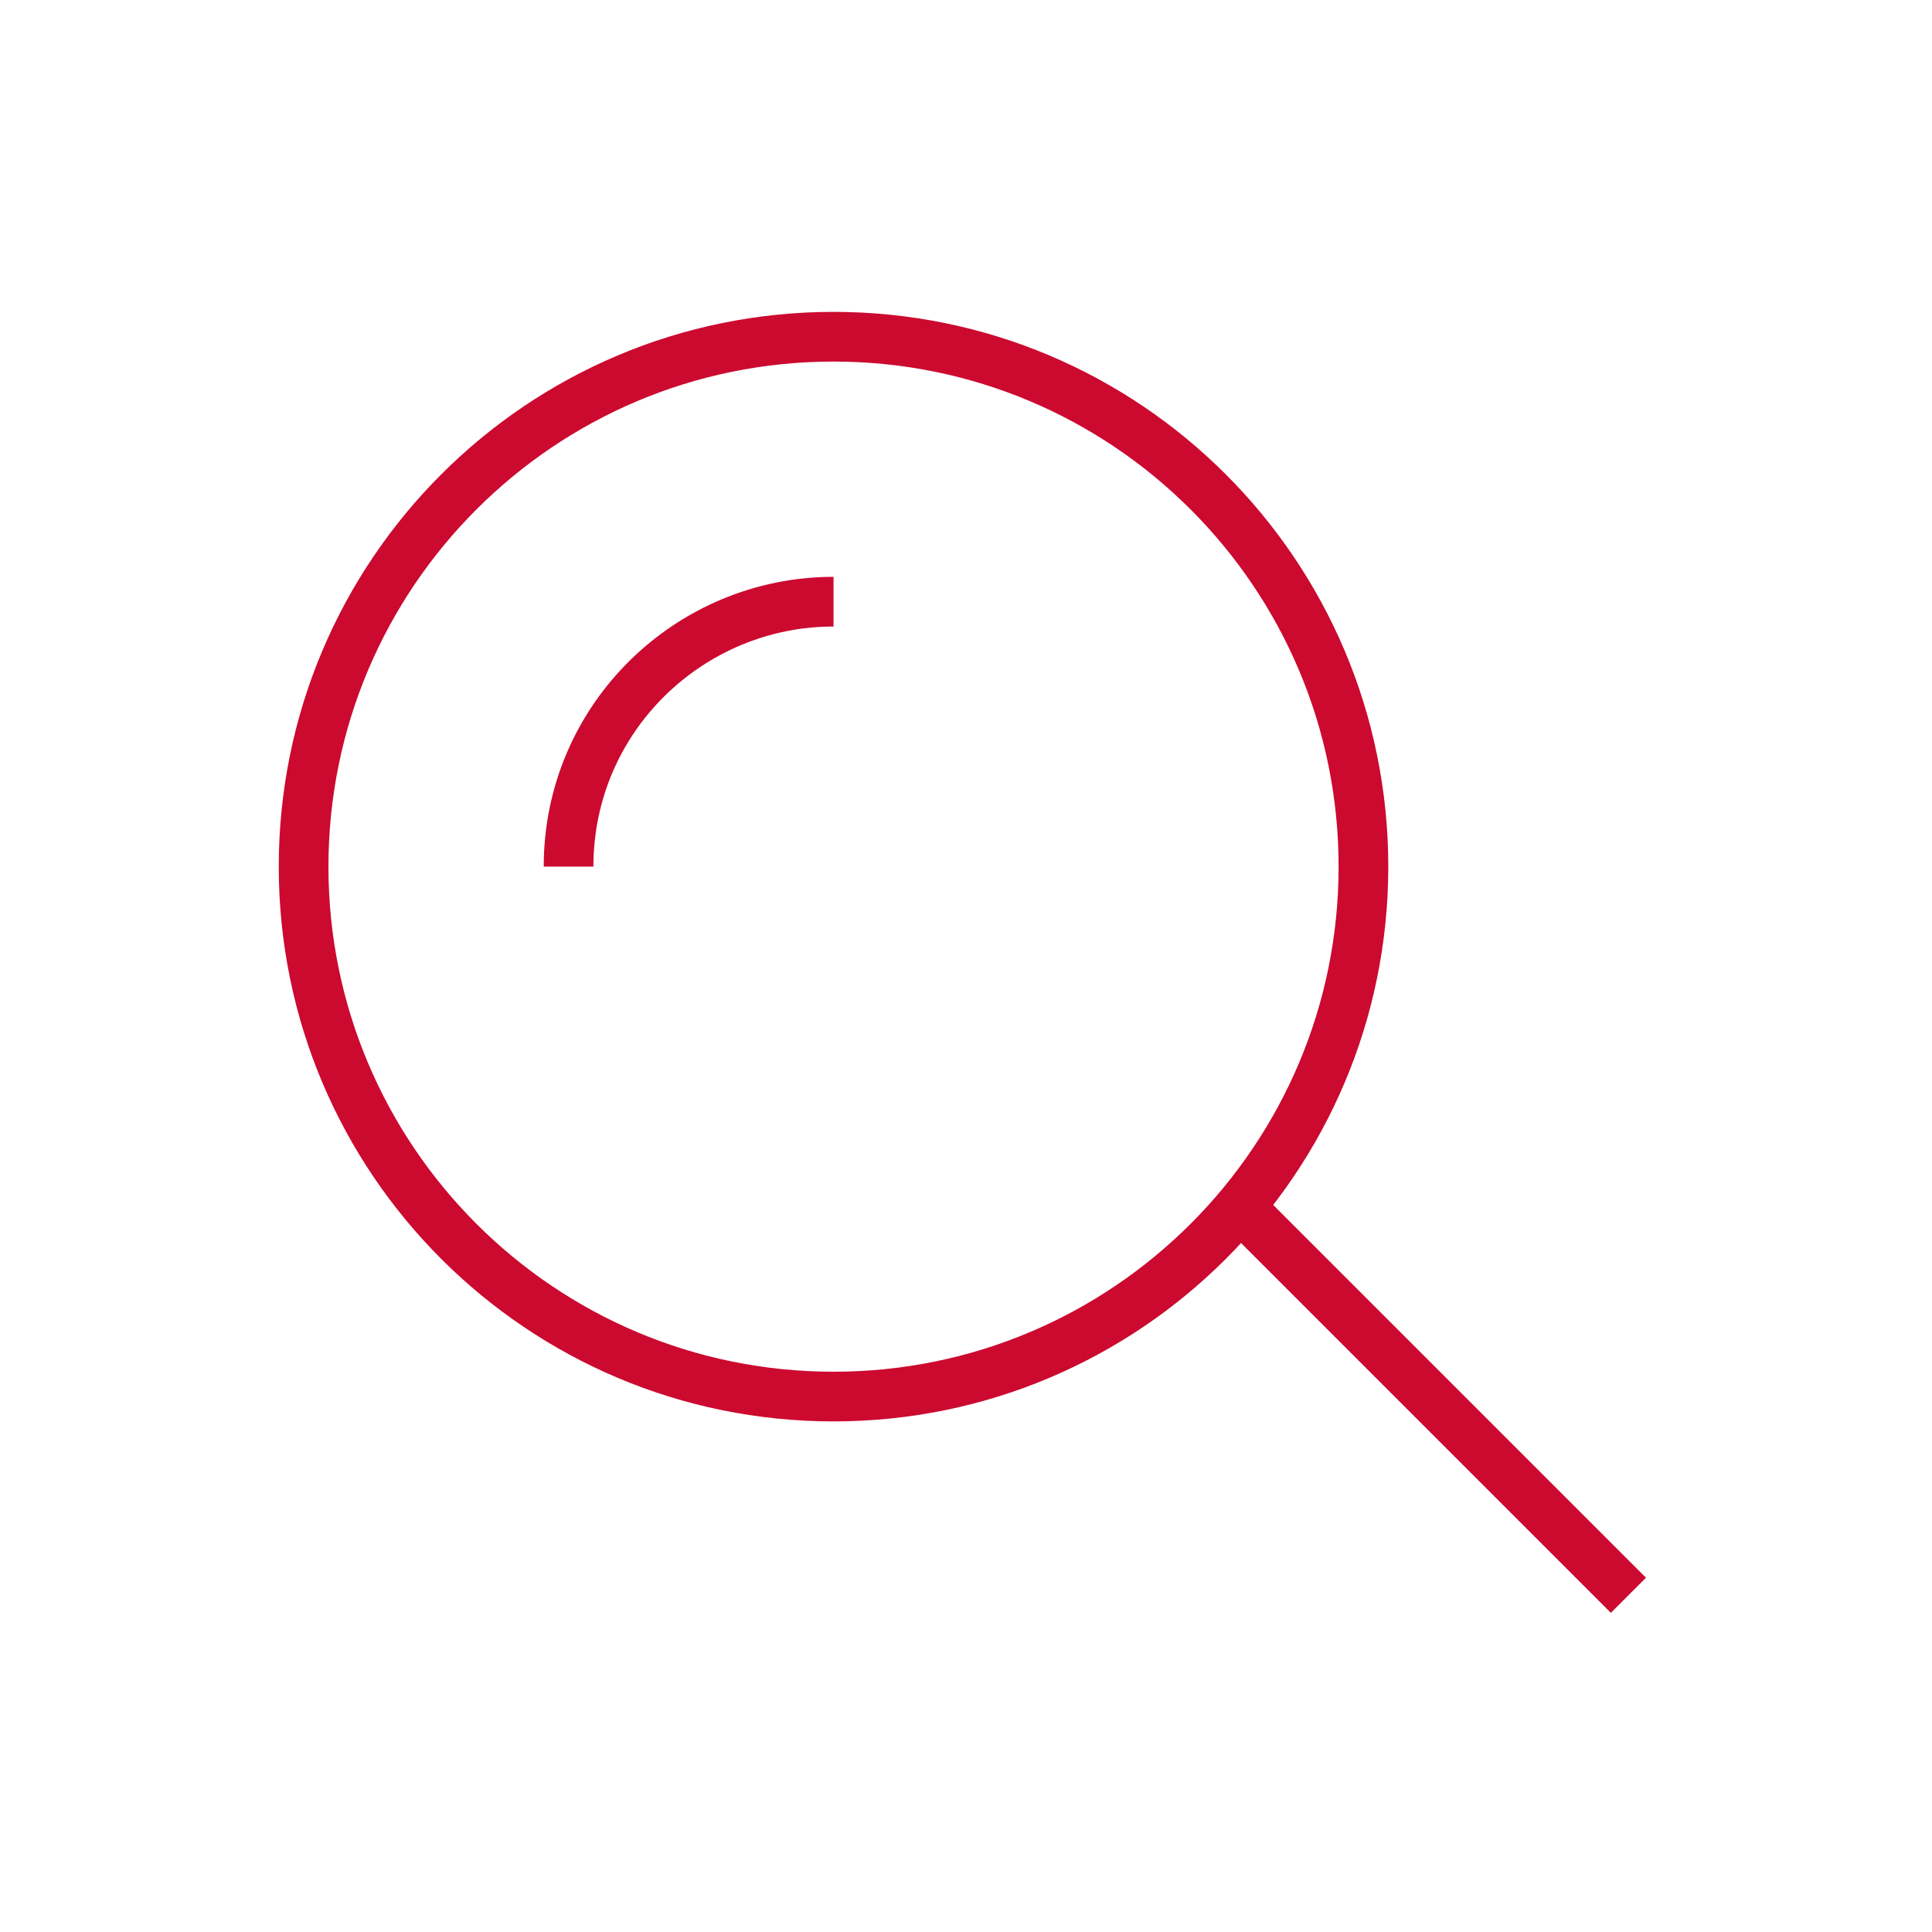
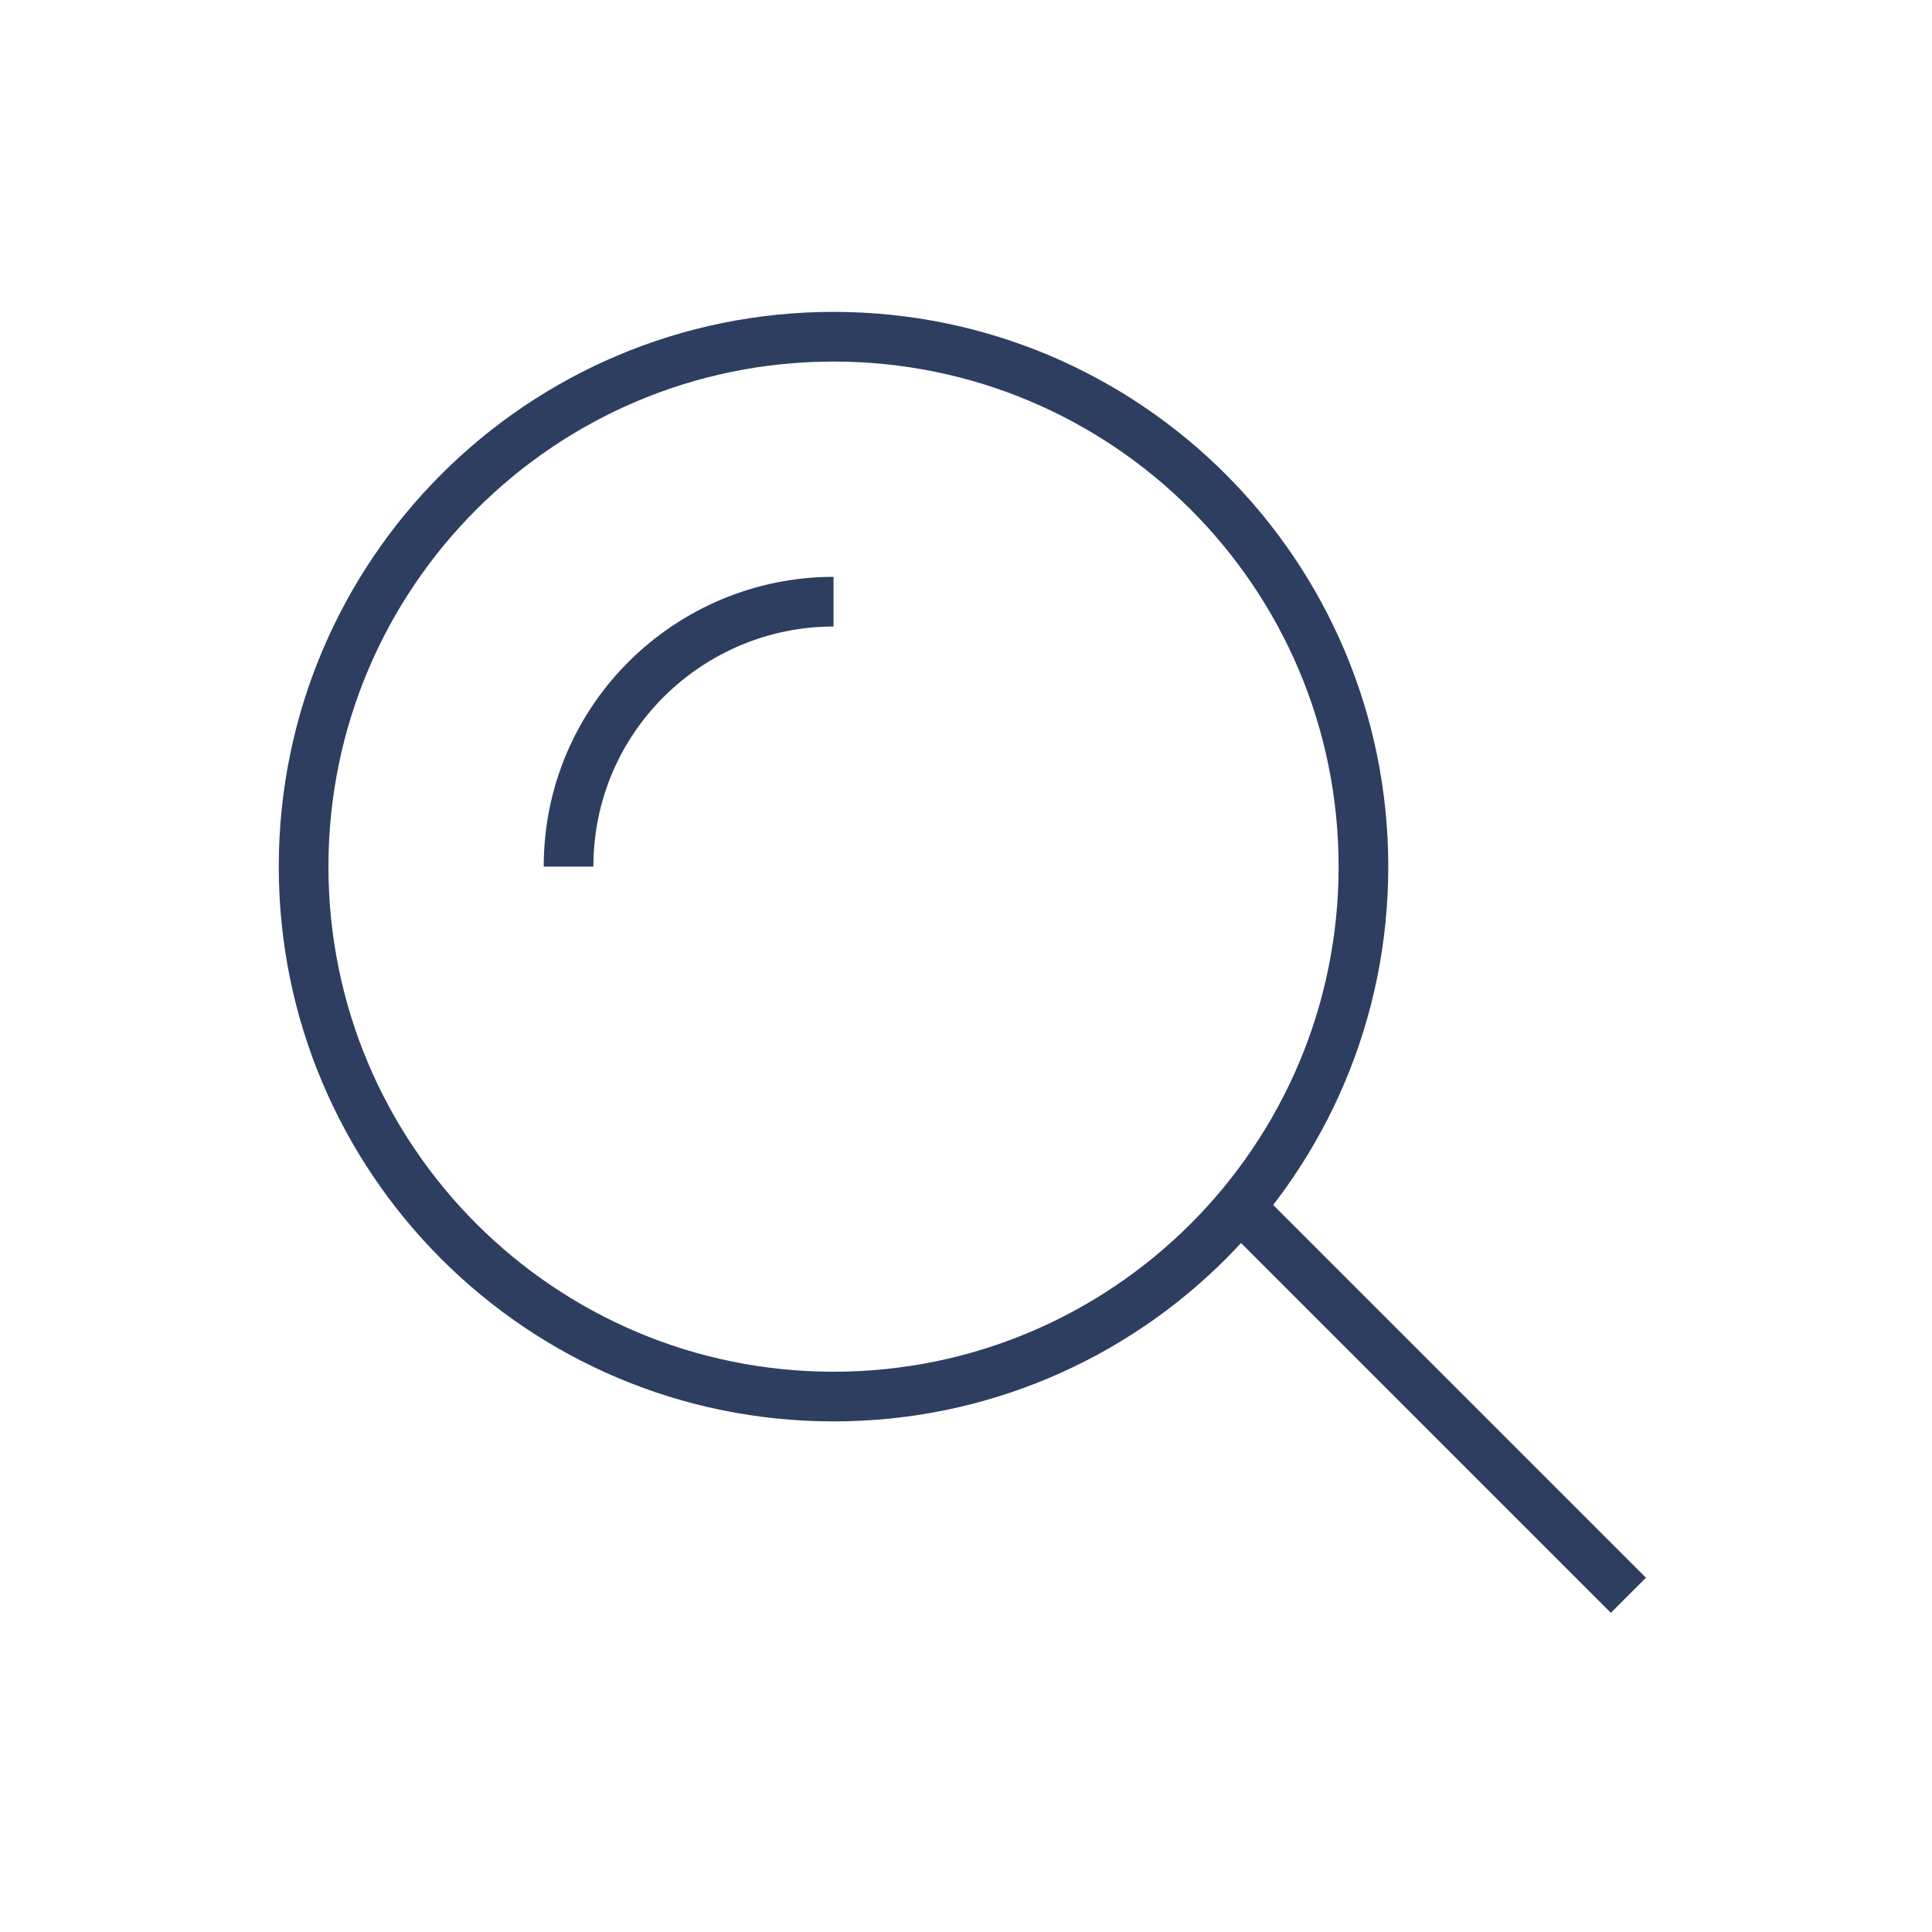
- <svg xmlns="http://www.w3.org/2000/svg" version="1.1" id="Layer_1" x="0px" y="0px" viewBox="-12 13 35 35" style="enable-background:new -12 13 35 35;" xml:space="preserve">
+ <svg xmlns="http://www.w3.org/2000/svg" version="1.1" id="Layer_1" x="0px" y="0px" viewBox="-288 379 35 35" style="enable-background:new -288 379 35 35;" xml:space="preserve">
  <style type="text/css">
	.st0{fill:none;stroke:#505050;stroke-width:0.6;stroke-miterlimit:10;}
- 	.st1{fill:none;stroke:#CC092F;stroke-width:0.9;stroke-miterlimit:10;}
+ 	.st1{fill:none;stroke:#2E3E61;stroke-width:0.9;stroke-miterlimit:10;}
</style>
-   <rect x="-200.3" y="-24.3" class="st0" width="0.8" height="0.3" />
+   <rect x="-488.3" y="354.7" class="st0" width="0.8" height="0.3" />
  <g>
-     <circle class="st1" cx="3.1" cy="28.7" r="9.6" />
-     <path class="st1" d="M-1.7,28.7c0-2.7,2.2-4.8,4.8-4.8" />
-     <line class="st1" x1="10.5" y1="34.9" x2="17.5" y2="41.9" />
+     <circle class="st1" cx="-272.9" cy="394.7" r="9.6" />
+     <path class="st1" d="M-277.7,394.7c0-2.7,2.2-4.8,4.8-4.8" />
+     <line class="st1" x1="-265.5" y1="400.9" x2="-258.5" y2="407.9" />
  </g>
</svg>
